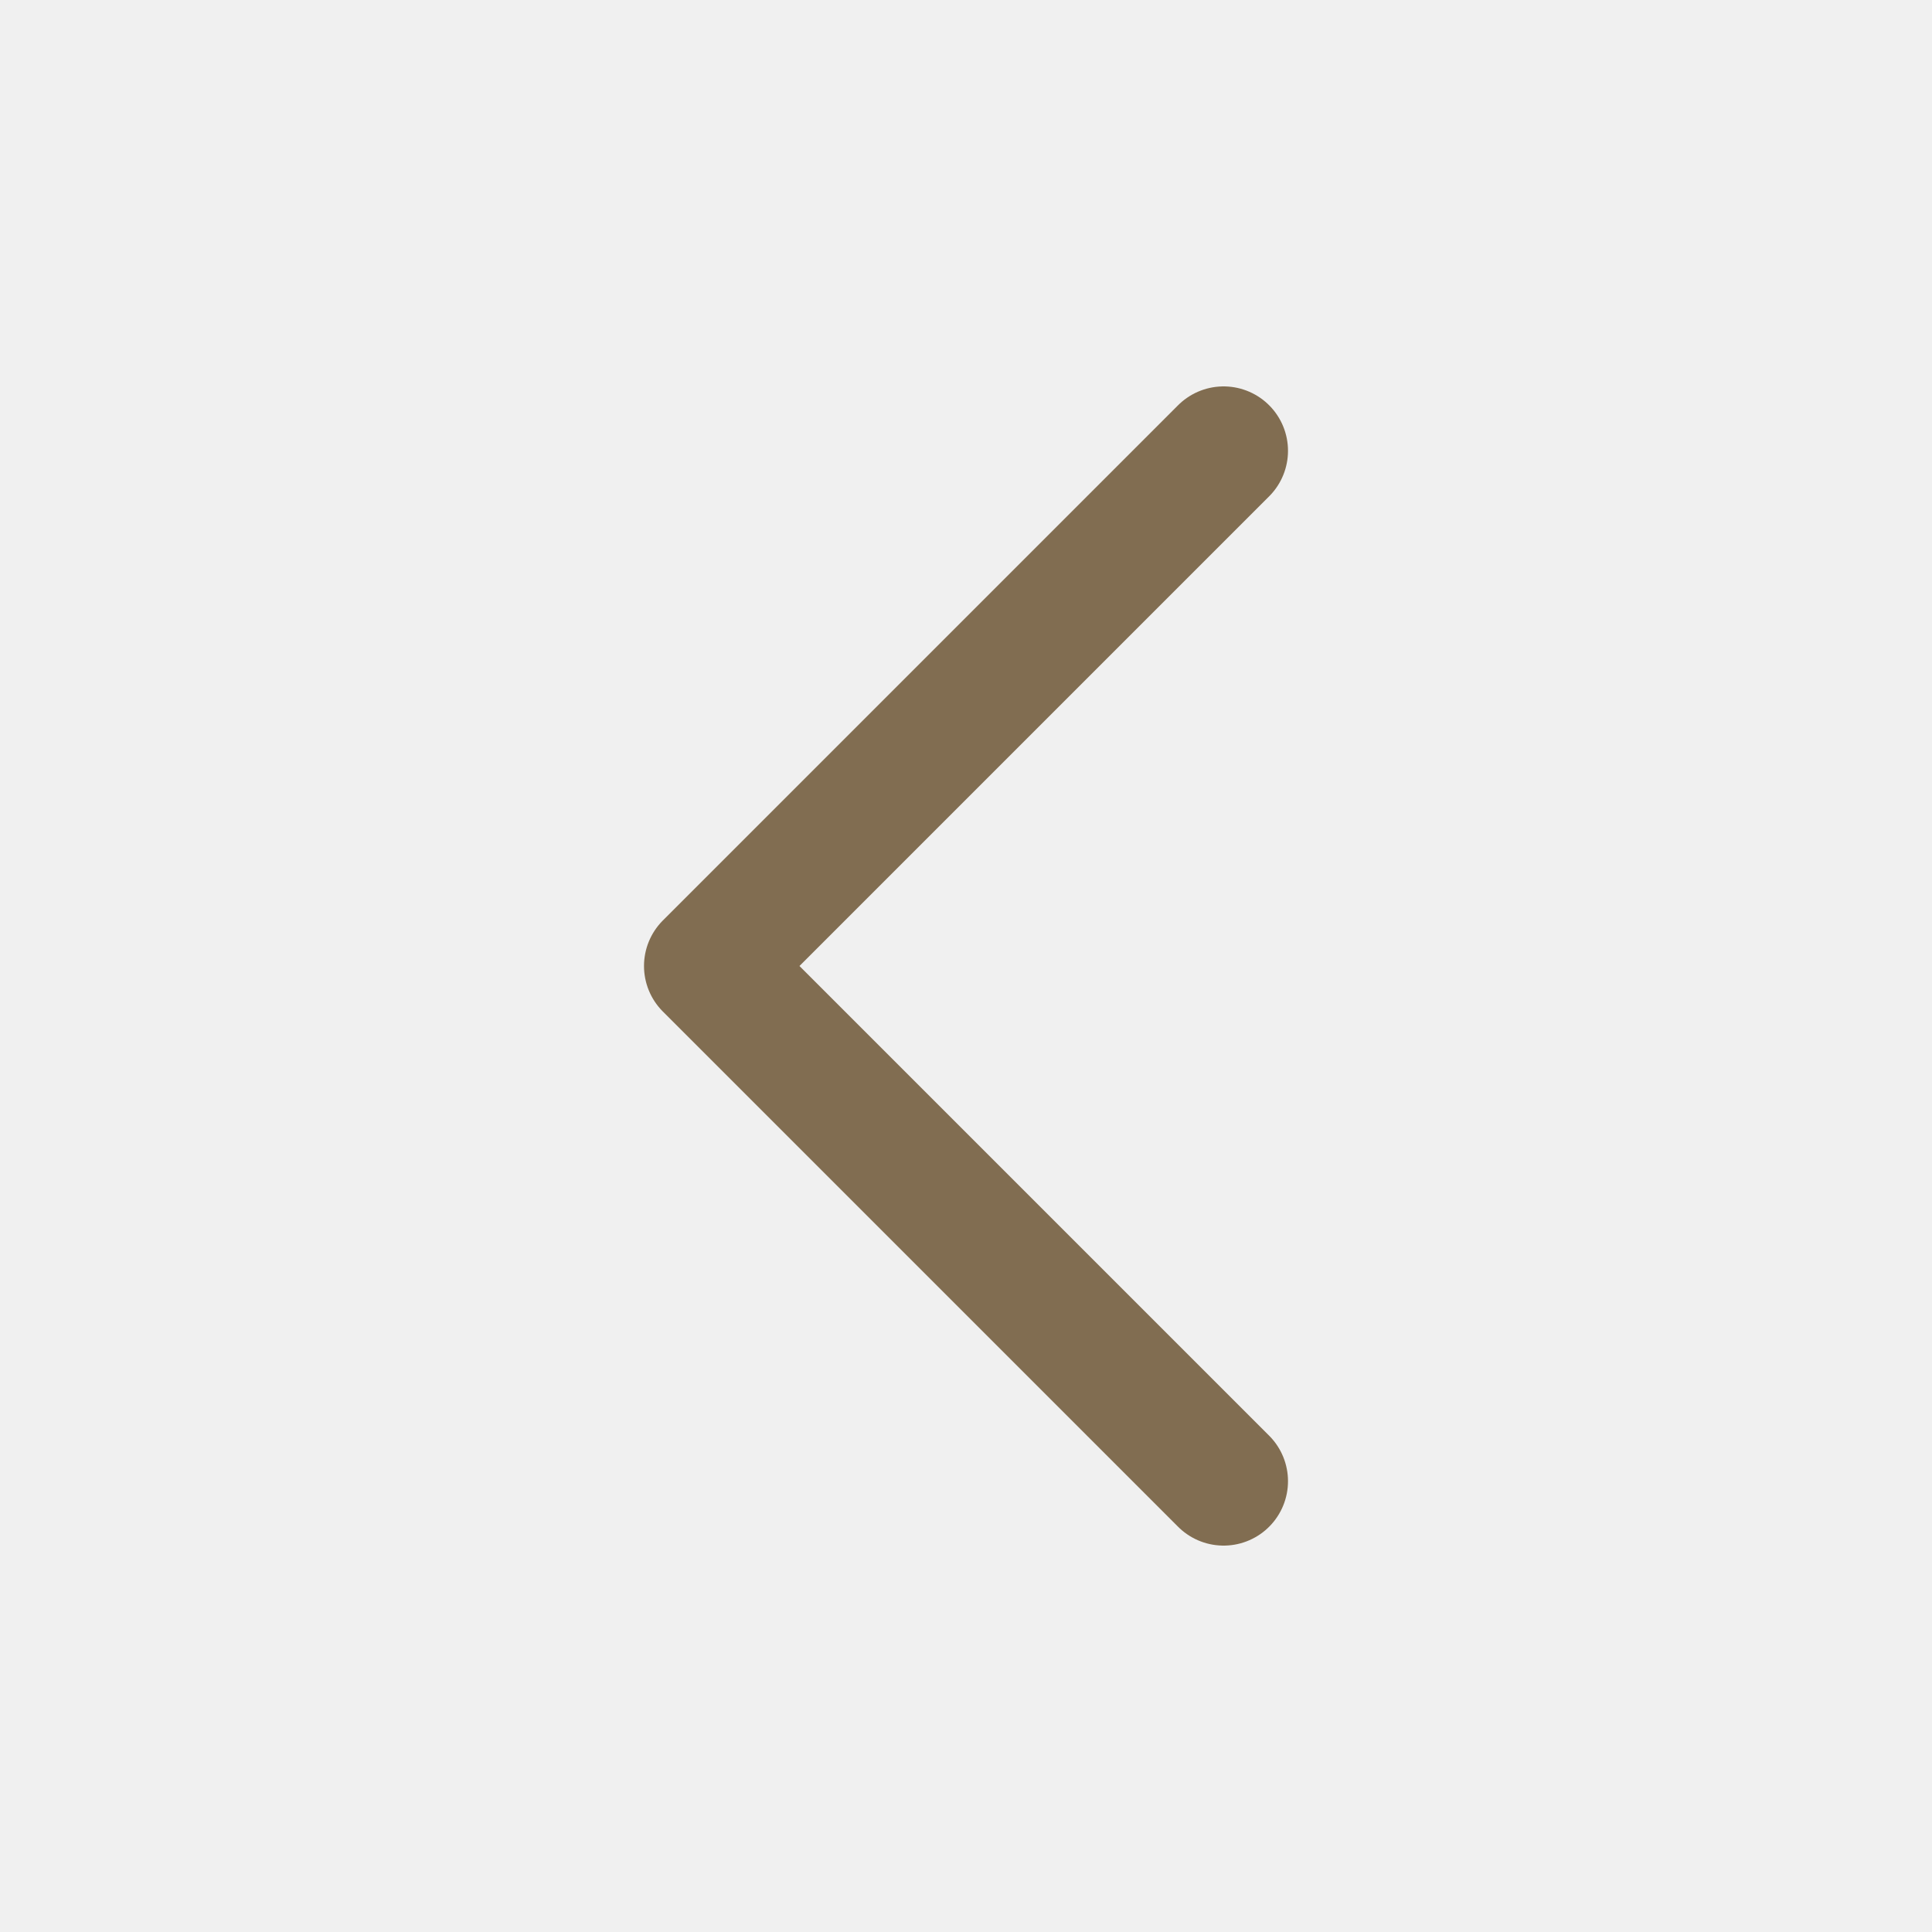
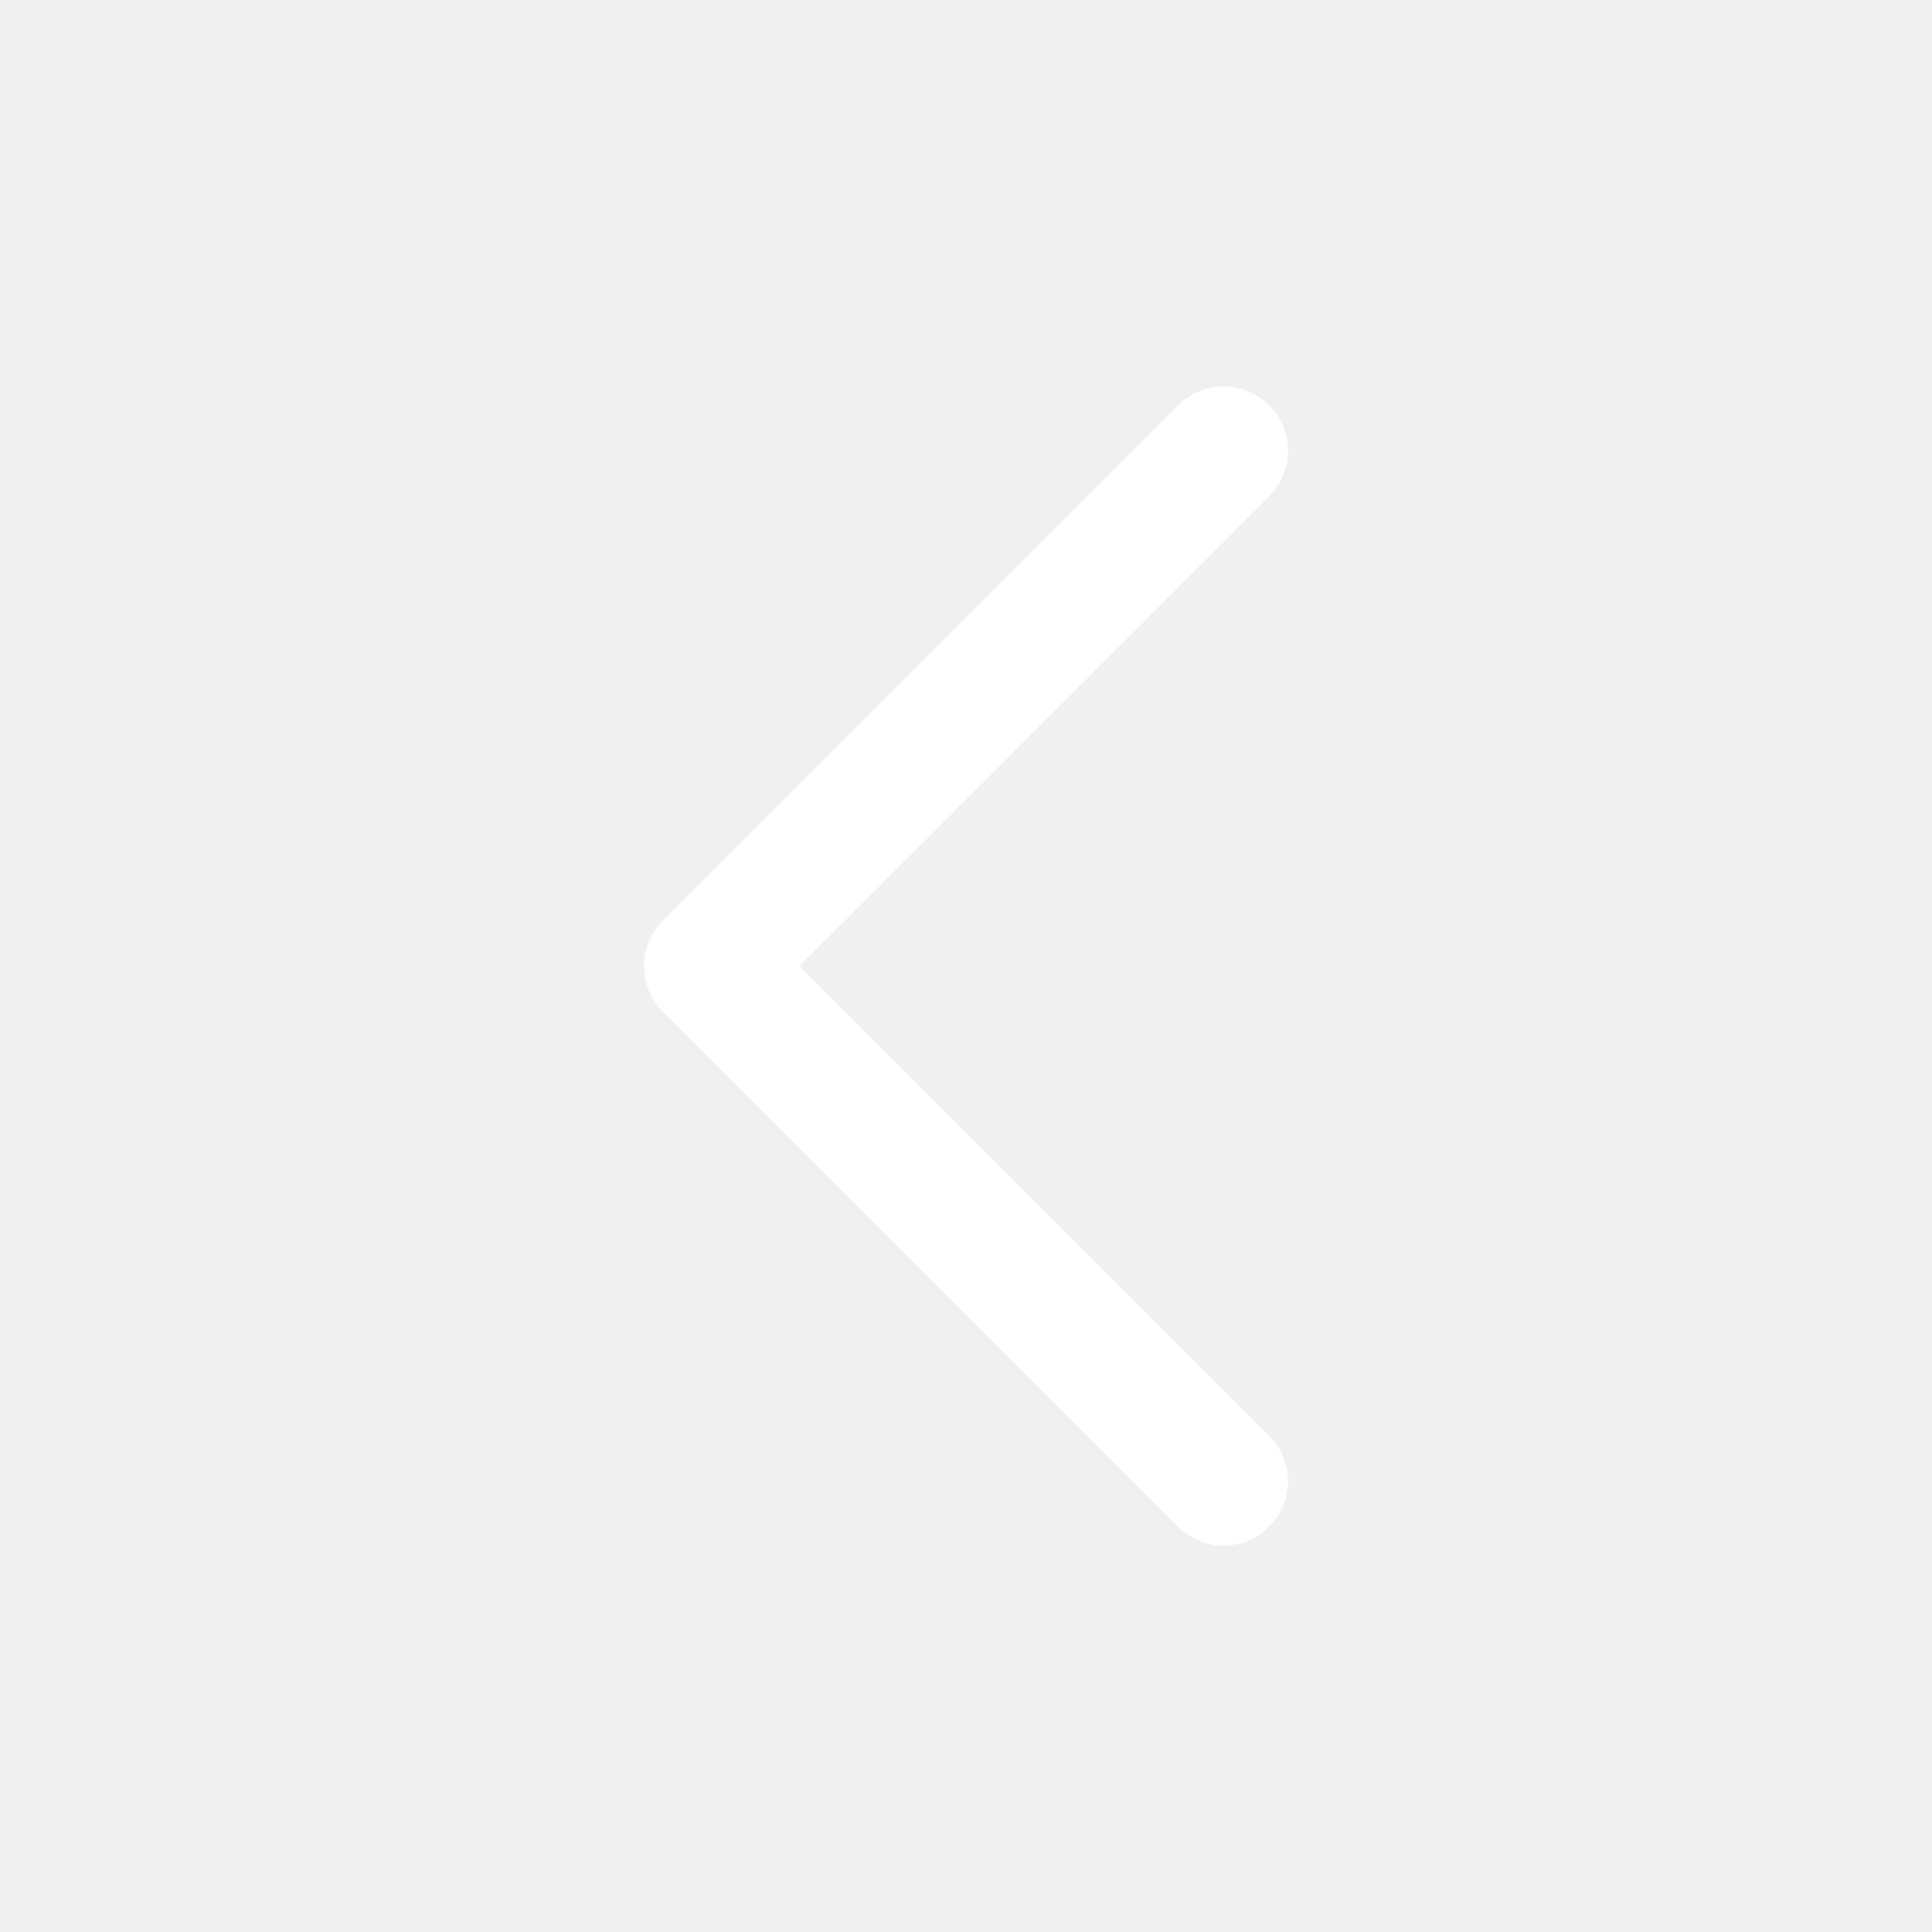
<svg xmlns="http://www.w3.org/2000/svg" width="30" height="30" viewBox="0 0 30 30" fill="none">
-   <path d="M19 7L11 15L19 23" stroke="#816D51" stroke-width="2" stroke-linecap="round" stroke-linejoin="round" />
+   <path d="M19 7L11 15L19 23" stroke="white" stroke-width="2" stroke-linecap="round" stroke-linejoin="round" />
</svg>
